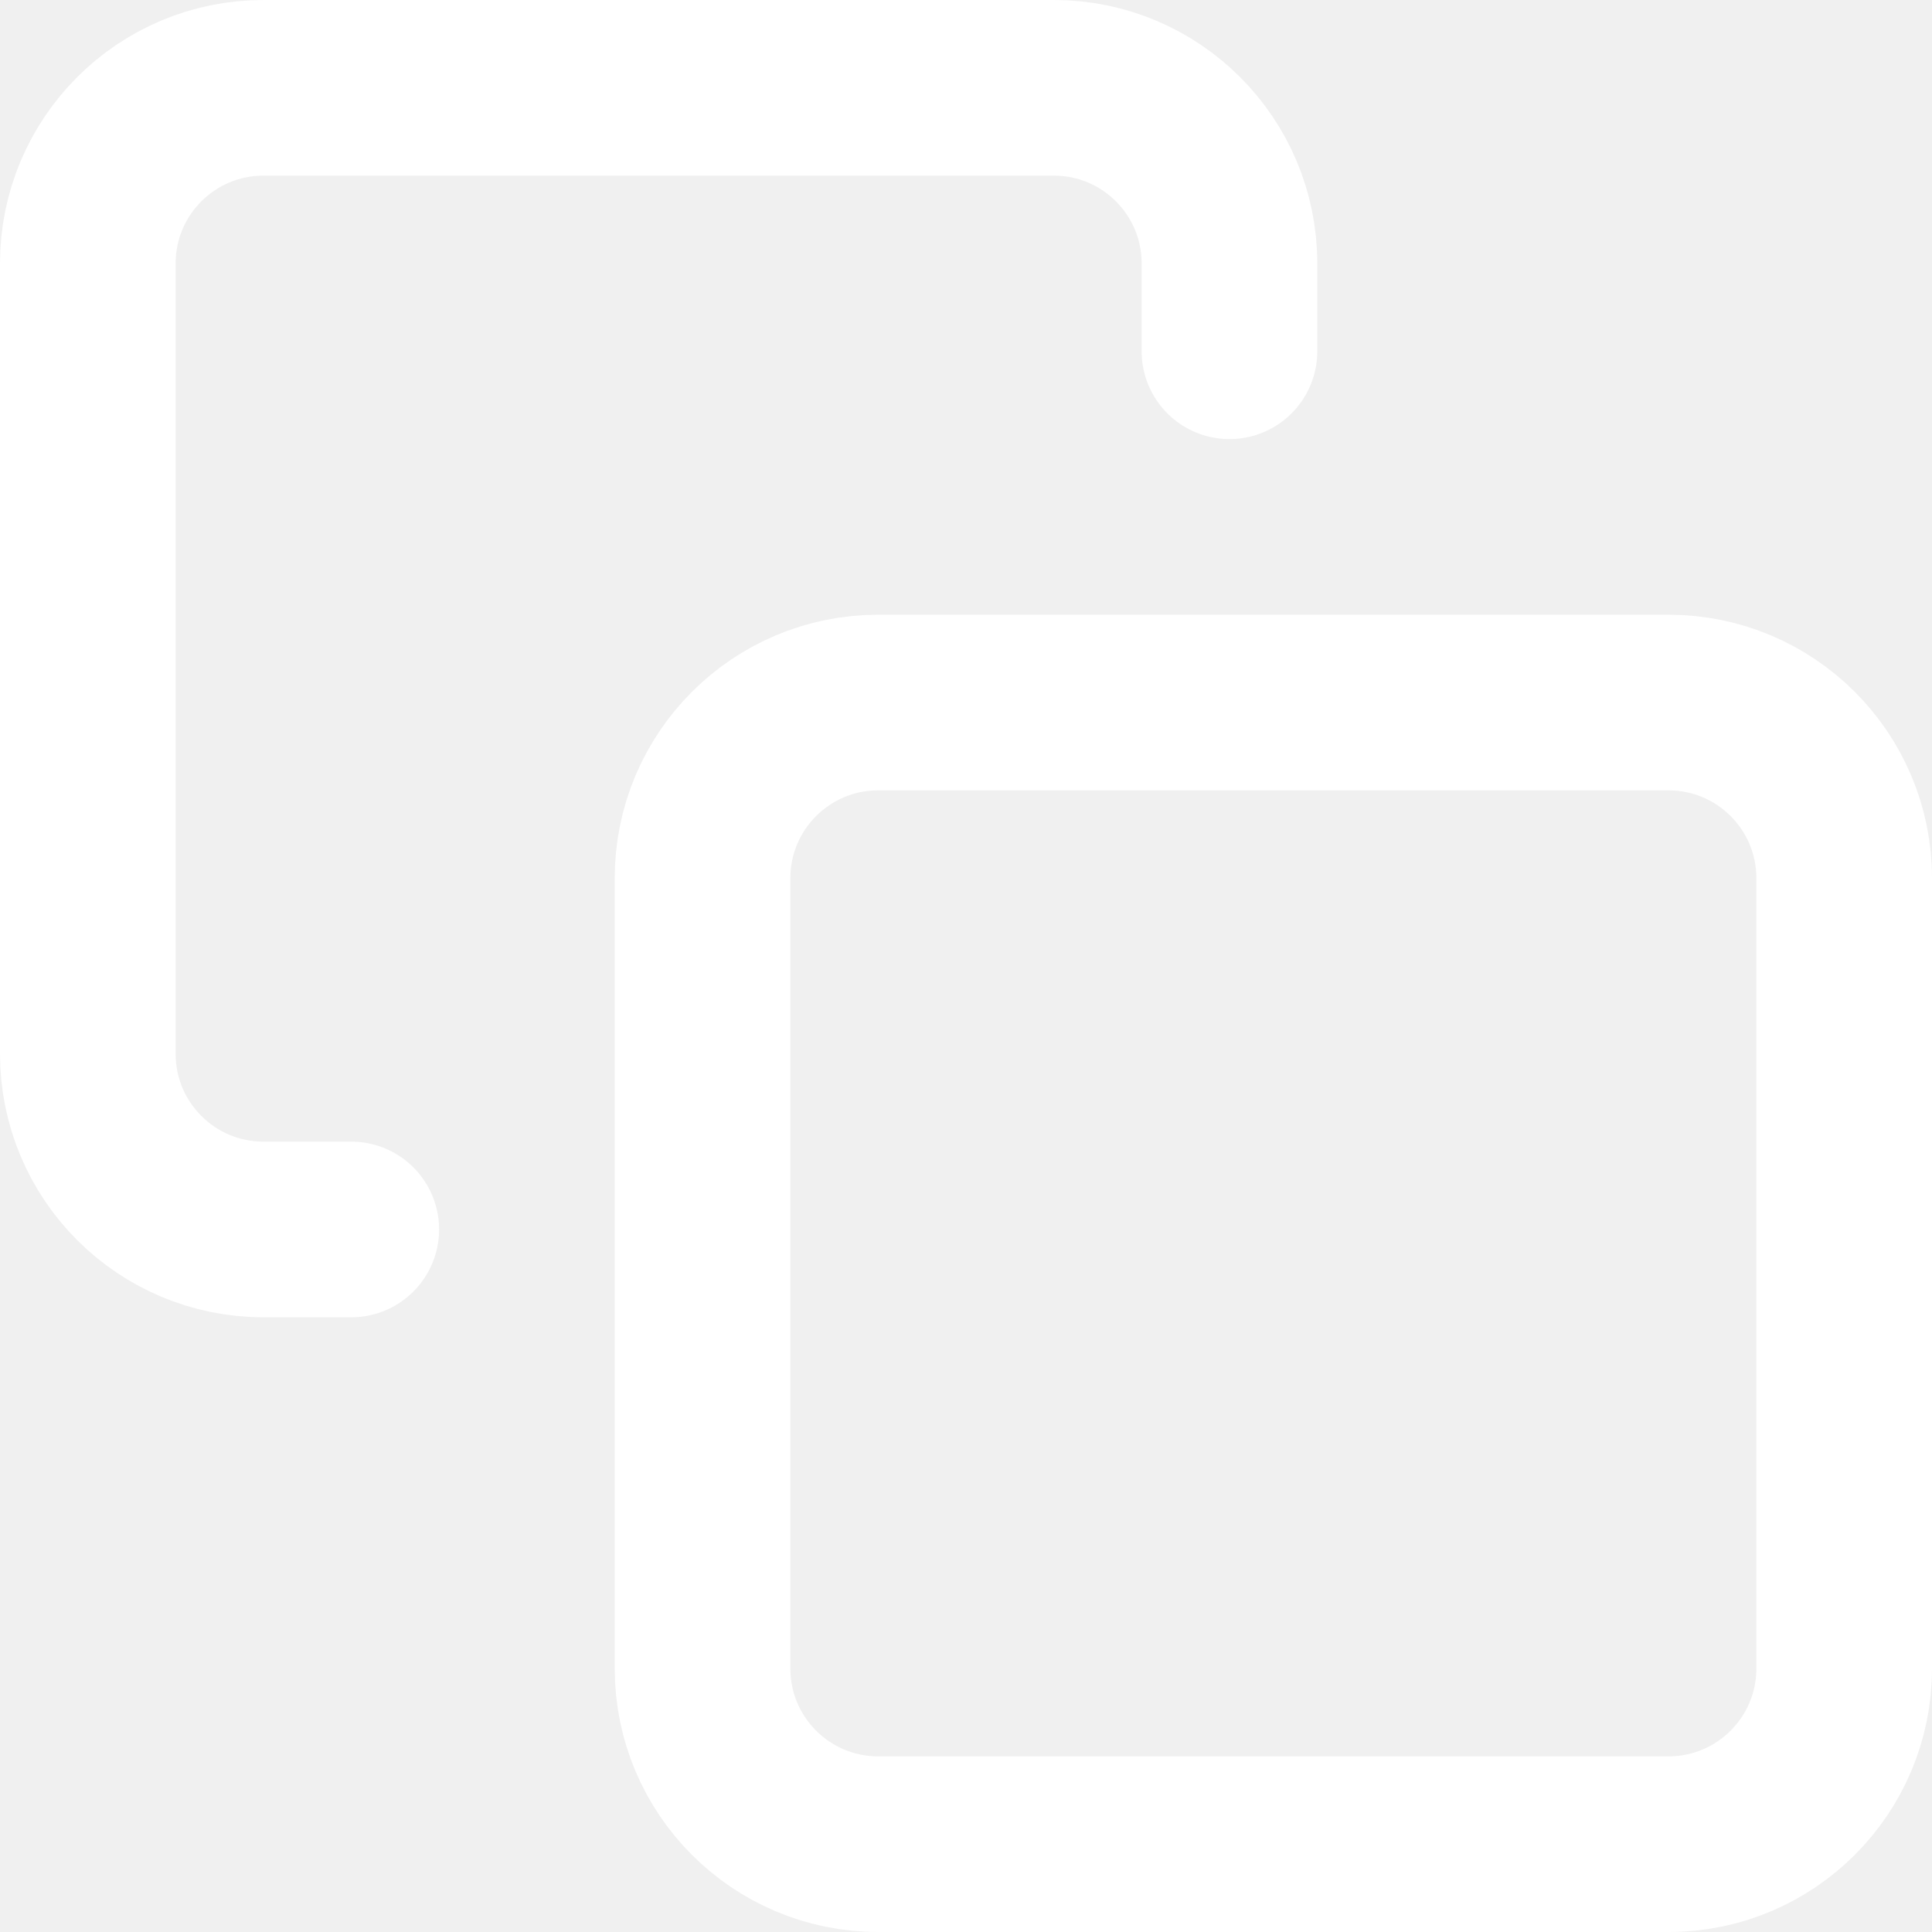
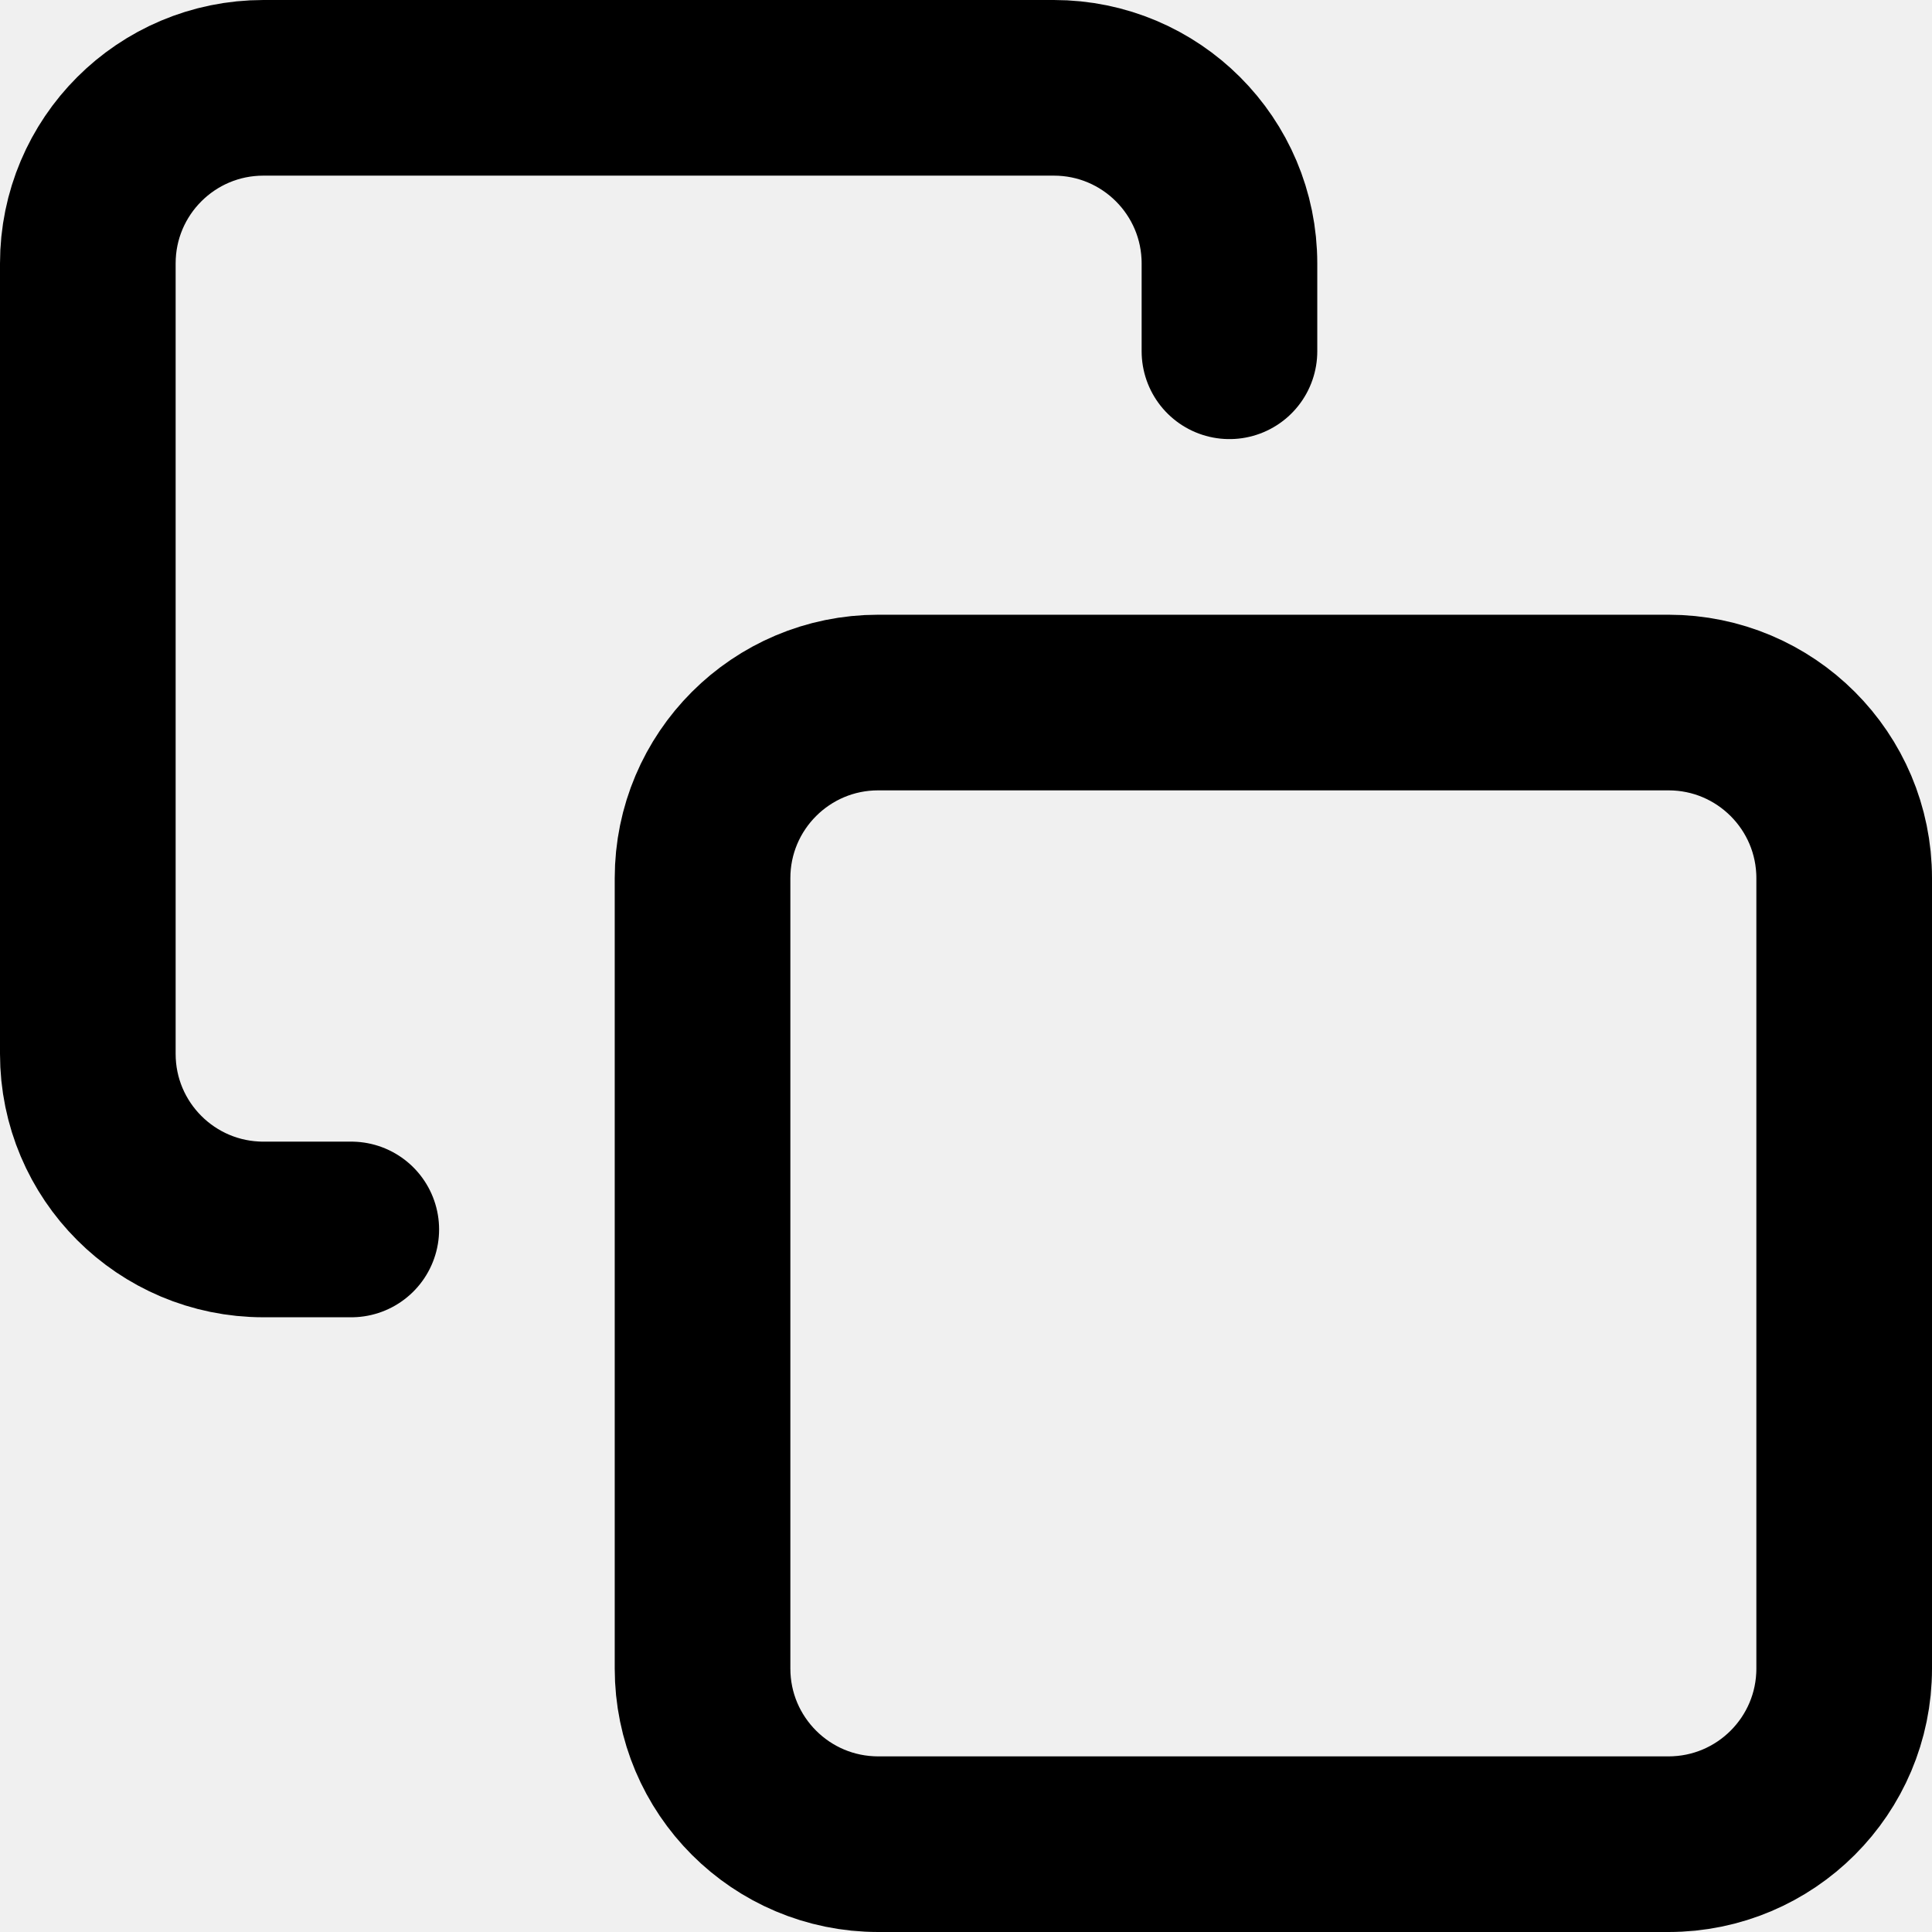
<svg xmlns="http://www.w3.org/2000/svg" width="100%" height="100%" viewBox="0 0 22 22" version="1.1">
  <g id="Page-1" stroke="none" stroke-width="1" fill="none" fill-rule="evenodd" stroke-linecap="round" stroke-linejoin="round">
-     <g id="copy-(1)" transform="translate(1, 1)" stroke="#FFFFFF" stroke-width="2">
+     <g id="copy-(1)" transform="translate(1, 1)" stroke="#000000" stroke-width="2">
      <rect id="Rectangle-path" x="7" y="7" width="13" height="13" rx="2" />
      <path d="M3,13 L2,13 C0.895,13 0,12.105 0,11 L0,2 C-2.22044605e-16,0.895 0.895,0 2,0 L11,0 C12.105,0 13,0.895 13,2 L13,3" id="Shape" />
    </g>
  </g>
</svg>
